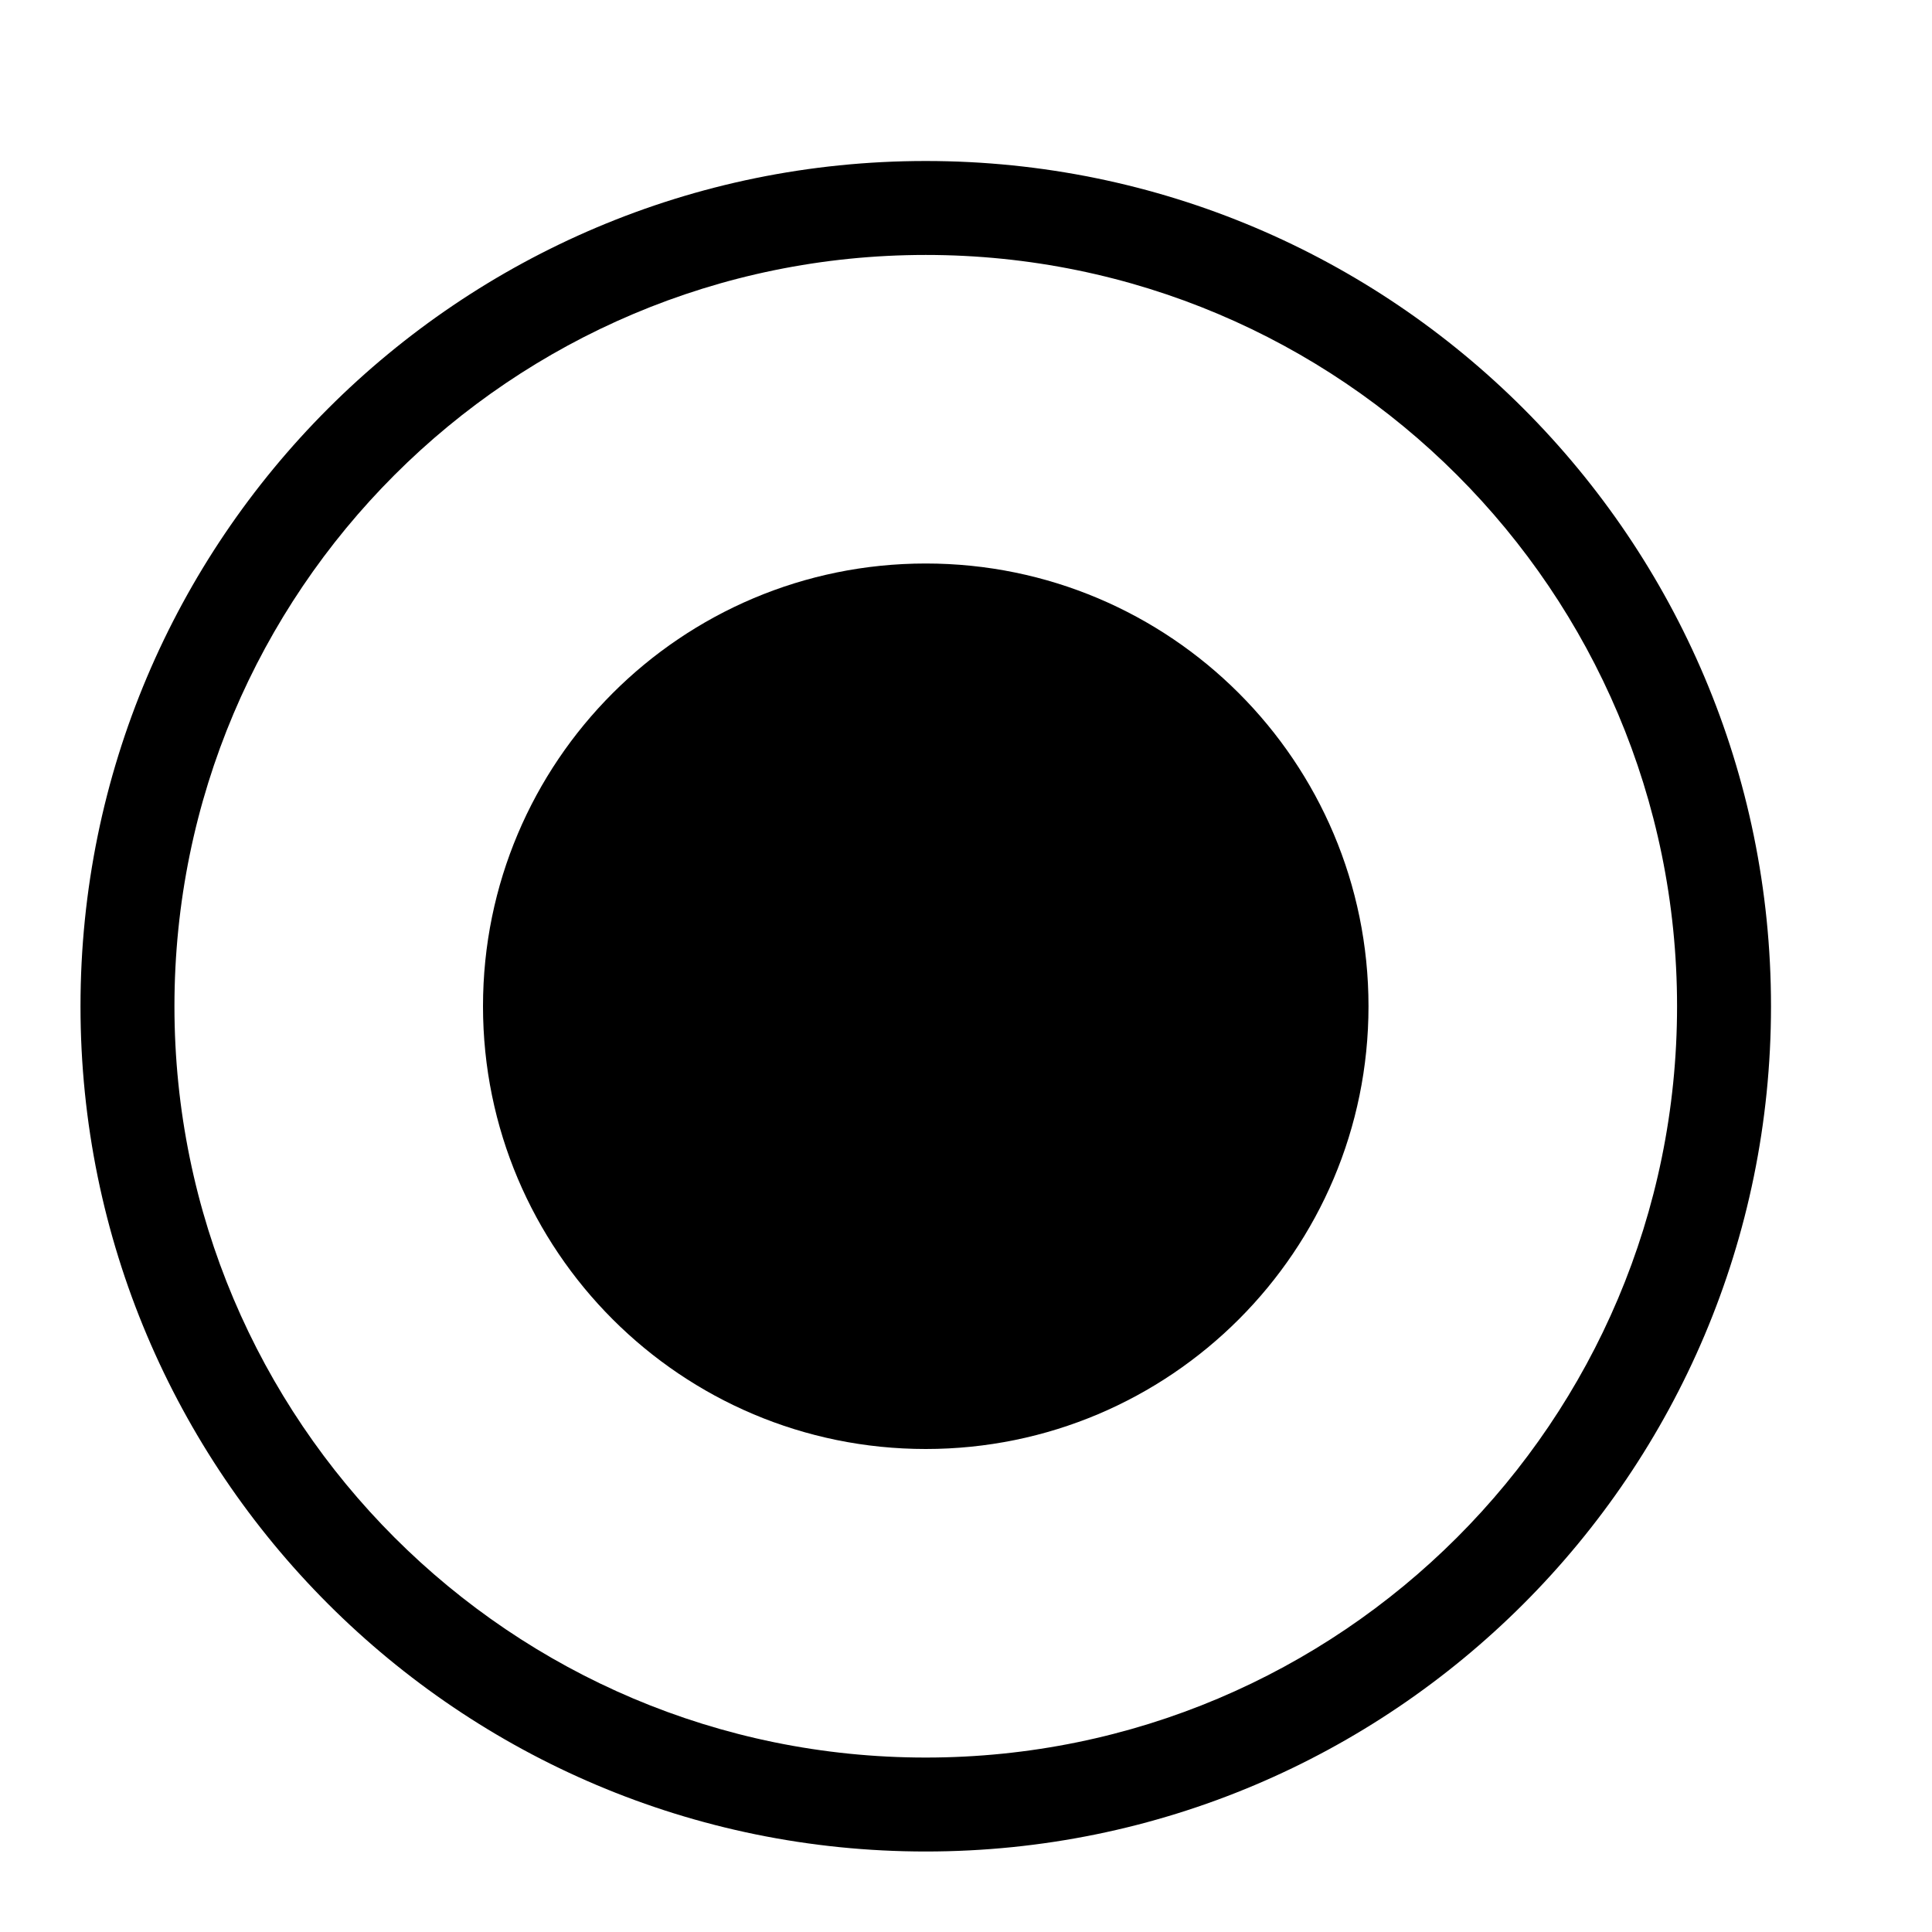
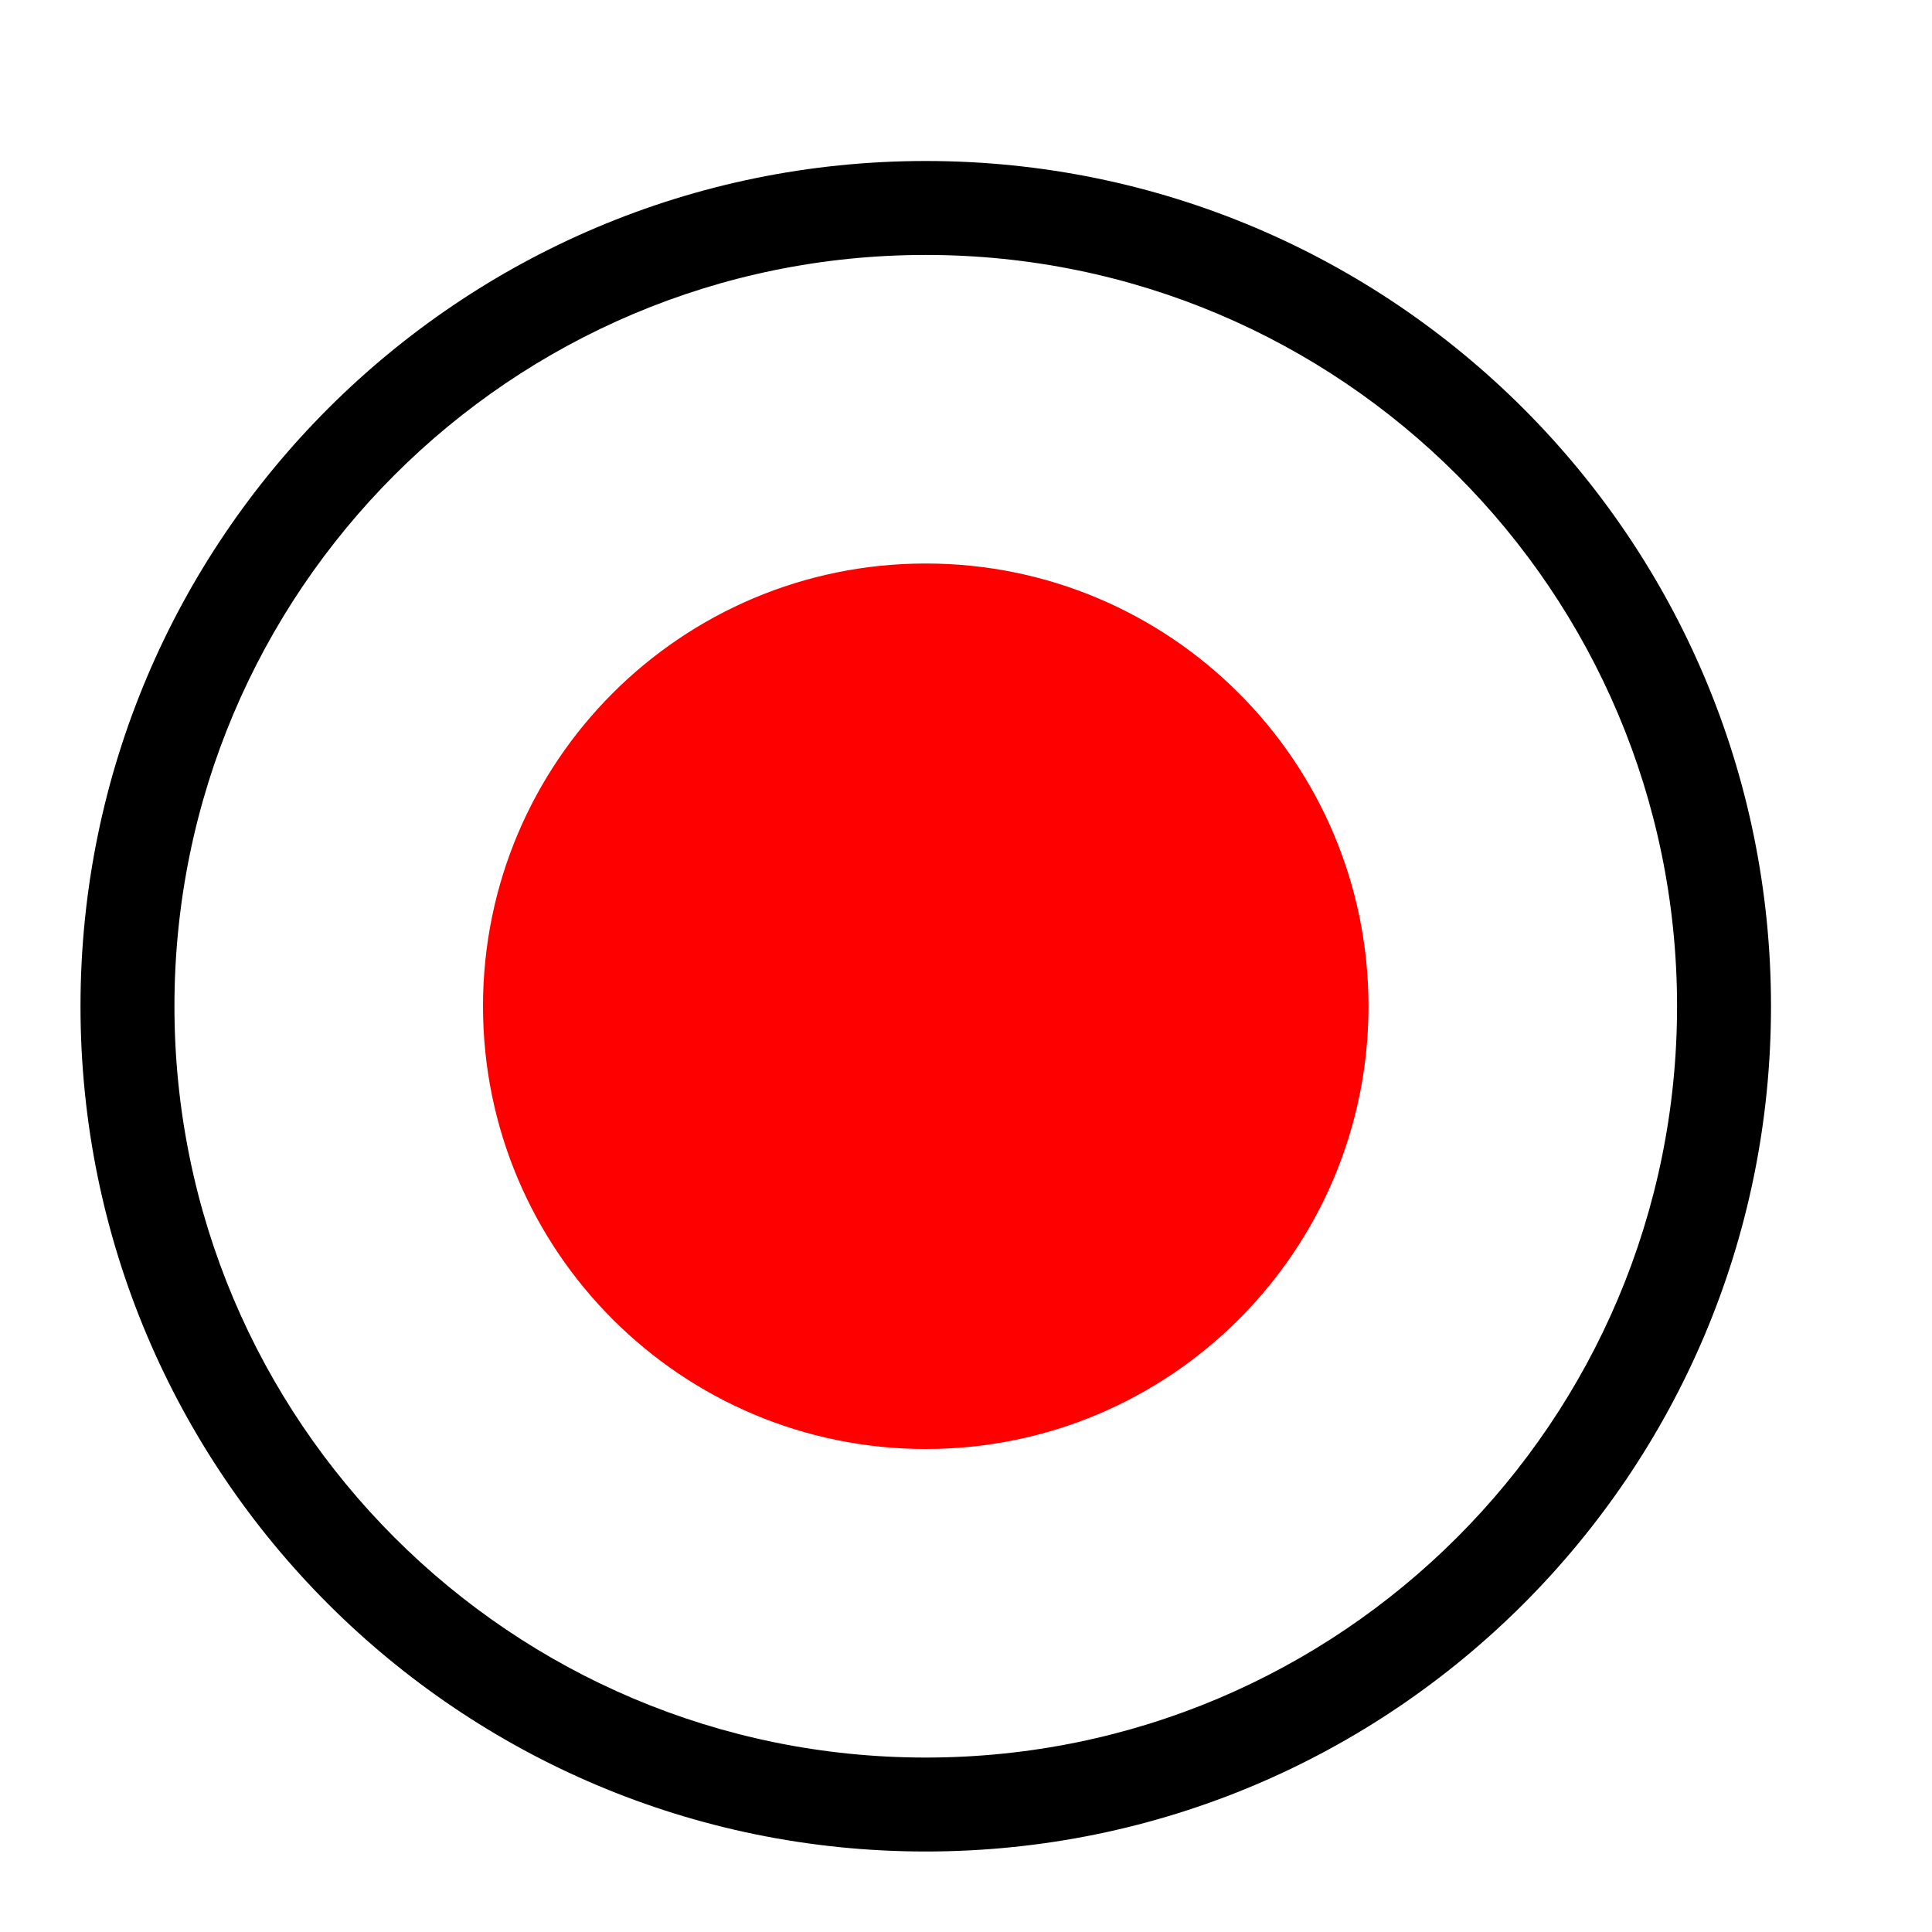
<svg xmlns="http://www.w3.org/2000/svg" width="24" height="24">
  <g fill-rule="evenodd" transform="translate(1 2)">
    <path d="M10.5 21C16.299 21 21 16.299 21 10.5S16.299 0 10.5 0 0 4.701 0 10.5 4.701 21 10.5 21zm0-1.167a9.333 9.333 0 110-18.666 9.333 9.333 0 010 18.666z" />
-     <circle cx="10.5" cy="10.5" r="5.5" />
+     <circle cx="10.5" cy="10.5" r="5.5" fill="red" />
  </g>
</svg>
